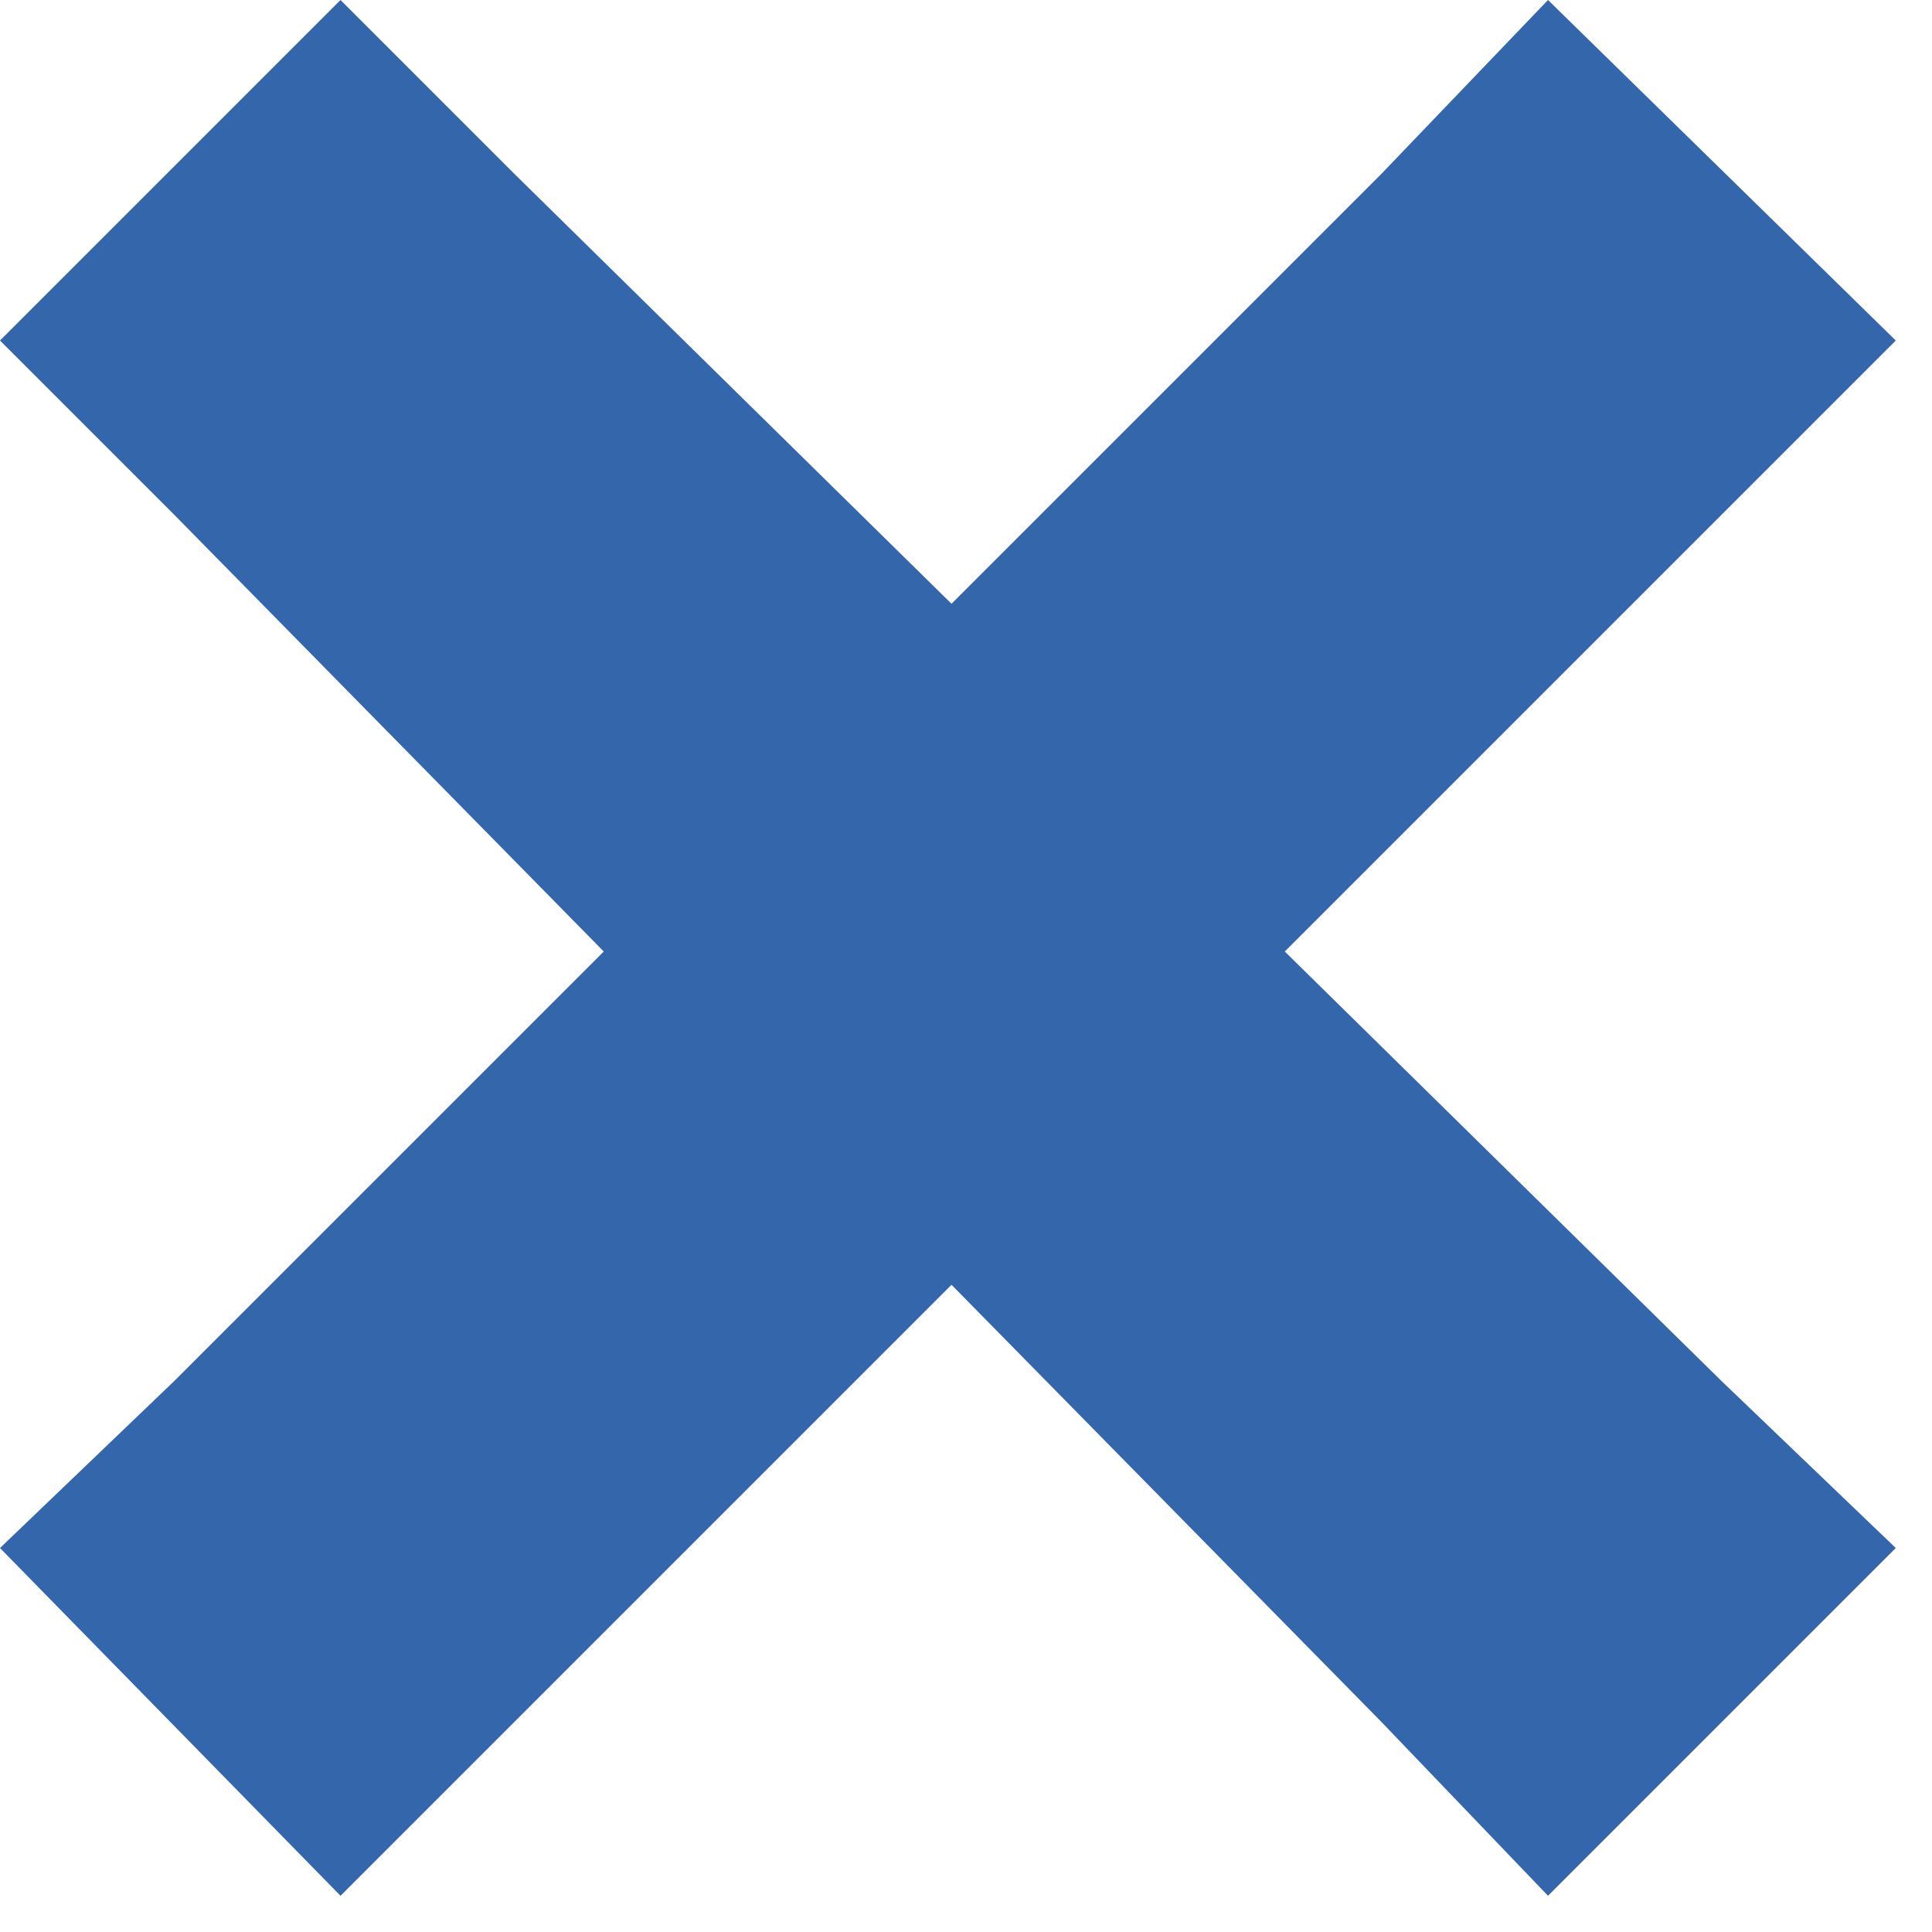
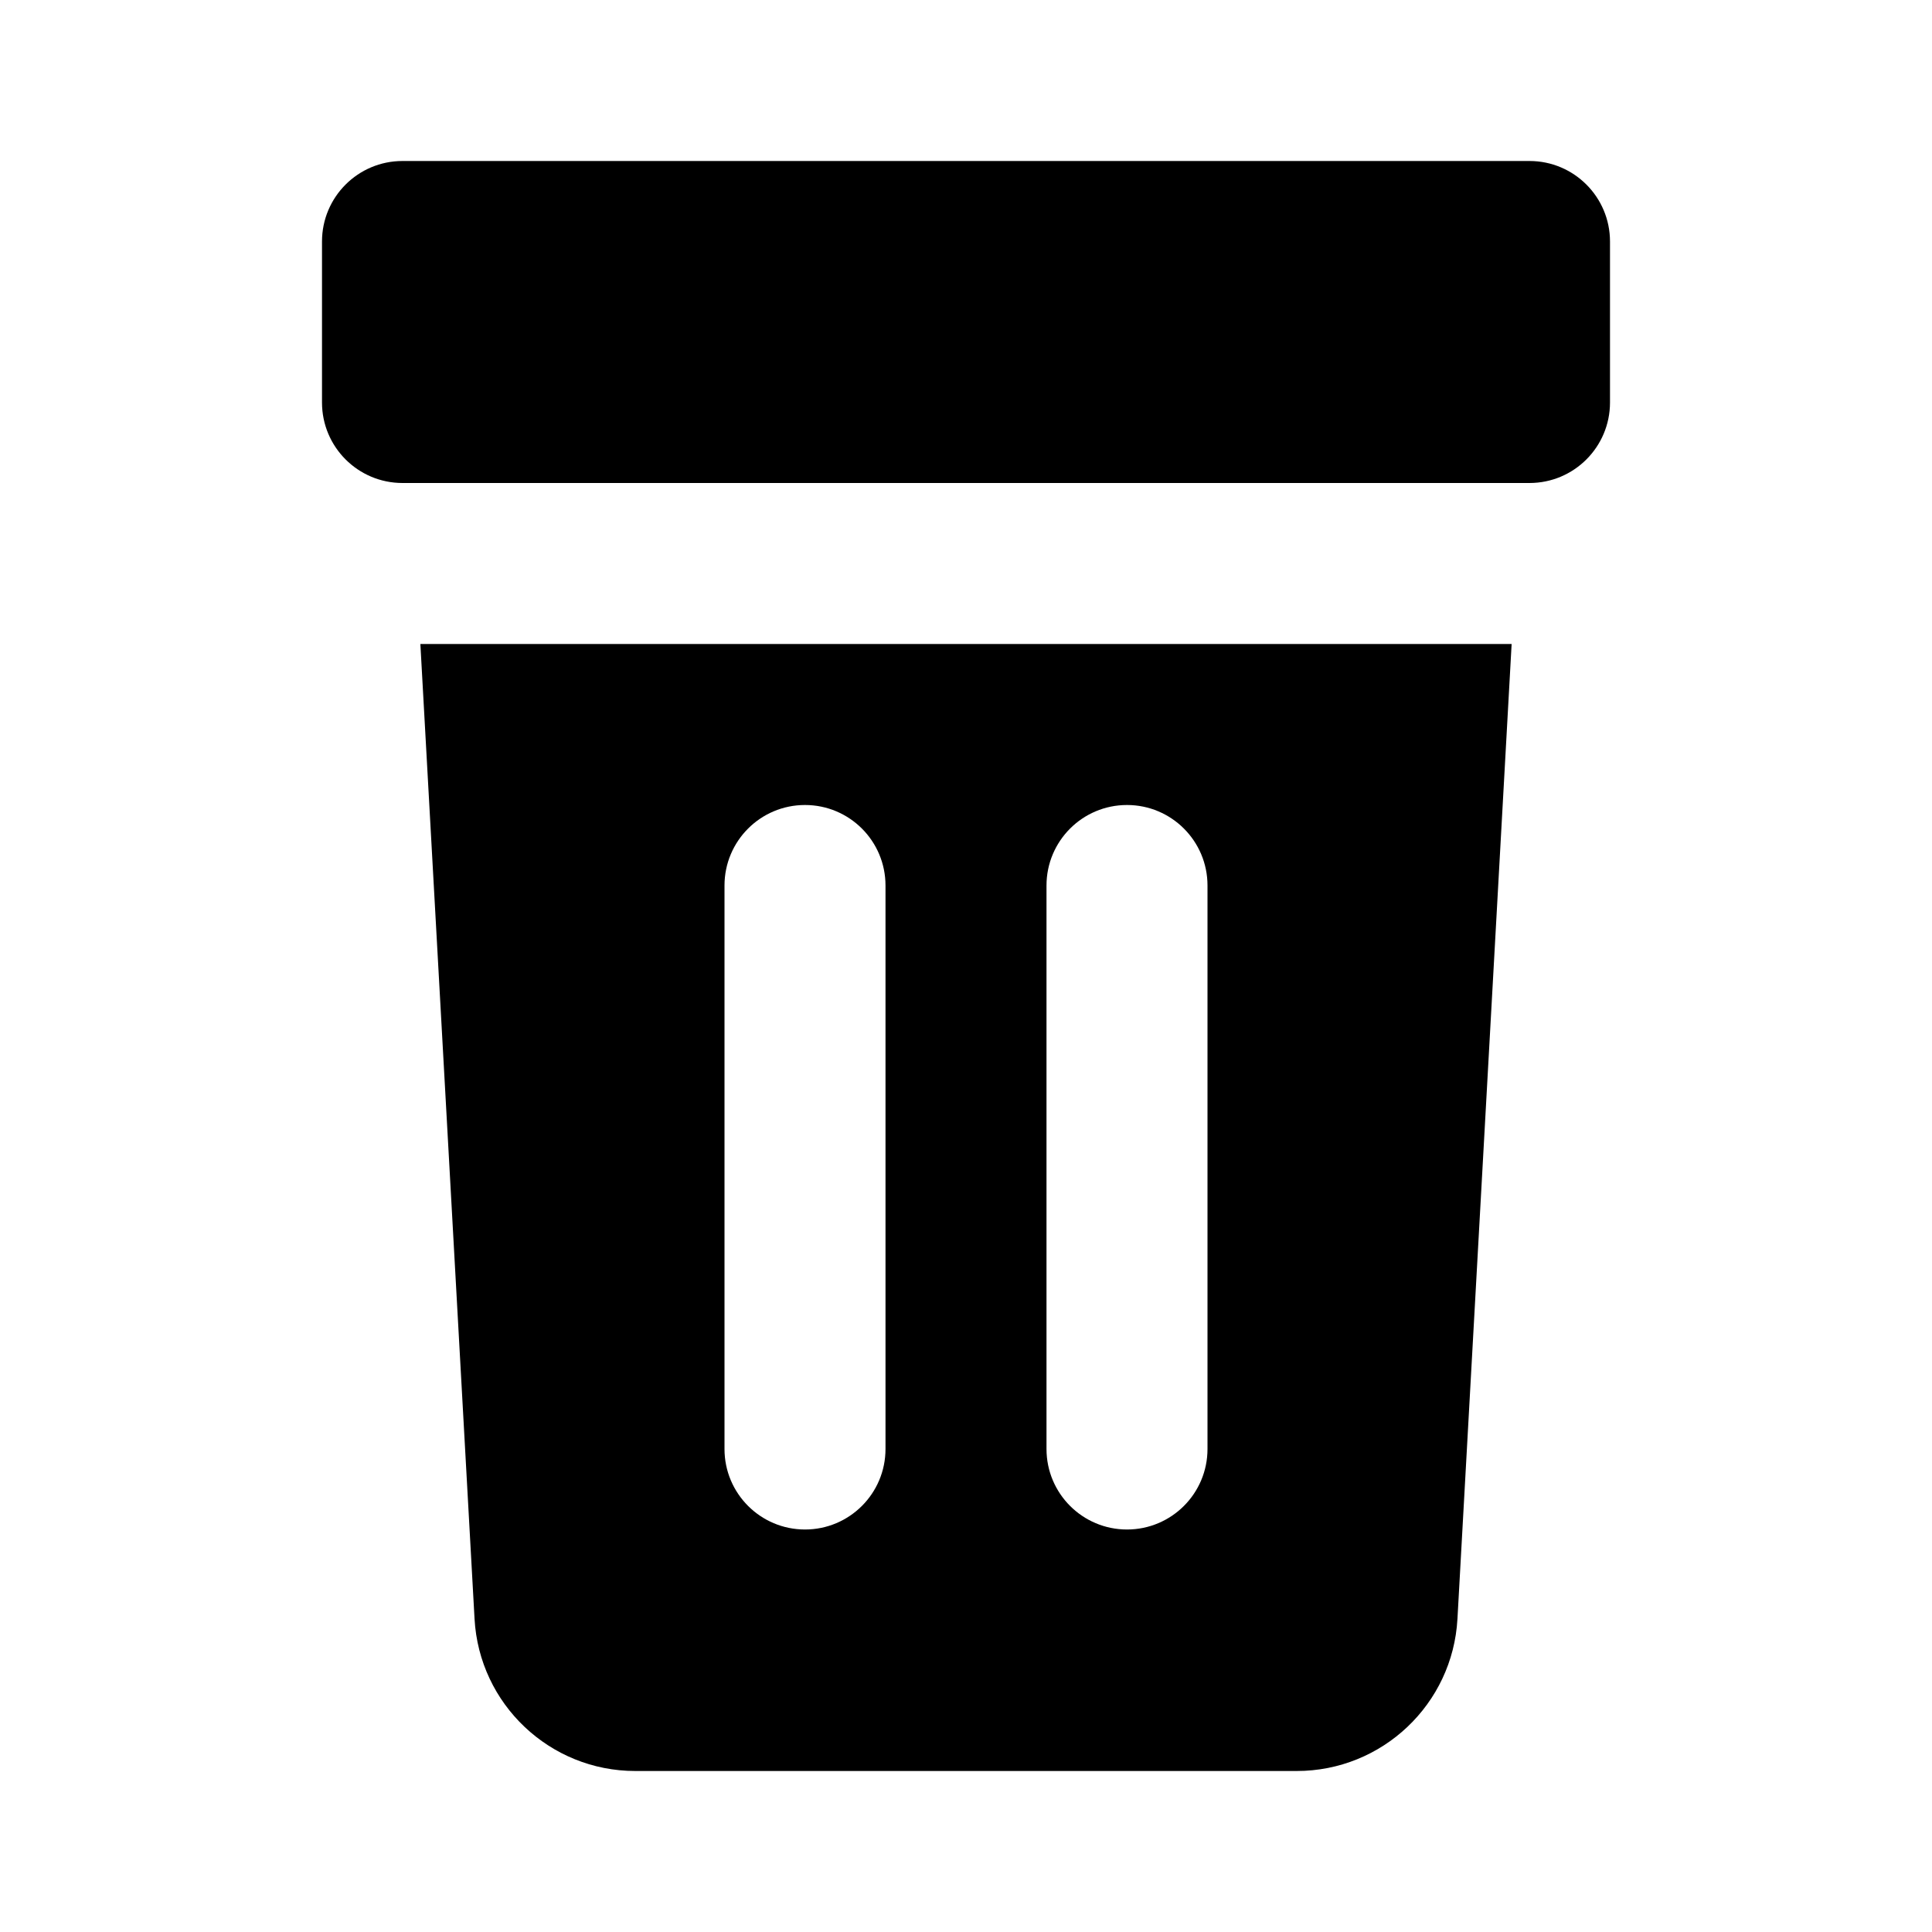
- <svg xmlns="http://www.w3.org/2000/svg" version="1.1" id="svg2" viewBox="0 0 8 8" height="8" width="8">
-   <defs id="defs8" />
-   <path style="fill:#3366aa;fill-opacity:1" id="path4" d="M1.41 0l-1.41 1.41.72.72 1.78 1.81-1.78 1.78-.72.69 1.41 1.44.72-.72 1.81-1.81 1.78 1.81.69.72 1.44-1.44-.72-.69-1.81-1.78 1.81-1.81.72-.72-1.44-1.41-.69.72-1.78 1.78-1.81-1.78-.72-.72z" />
+ <svg xmlns="http://www.w3.org/2000/svg" viewBox="-4 -2 24 24" width="24" fill="currentColor">
+   <path d="M14.778 6l-.673 12.11A2 2 0 0 1 12.108 20H3.892a2 2 0 0 1-1.997-1.89L1.222 6h13.556zM1 0h14a1 1 0 0 1 1 1v2a1 1 0 0 1-1 1H1a1 1 0 0 1-1-1V1a1 1 0 0 1 1-1zm5 8a1 1 0 0 0-1 1v7a1 1 0 0 0 2 0V9a1 1 0 0 0-1-1zm4 0a1 1 0 0 0-1 1v7a1 1 0 0 0 2 0V9a1 1 0 0 0-1-1z" />
</svg>
